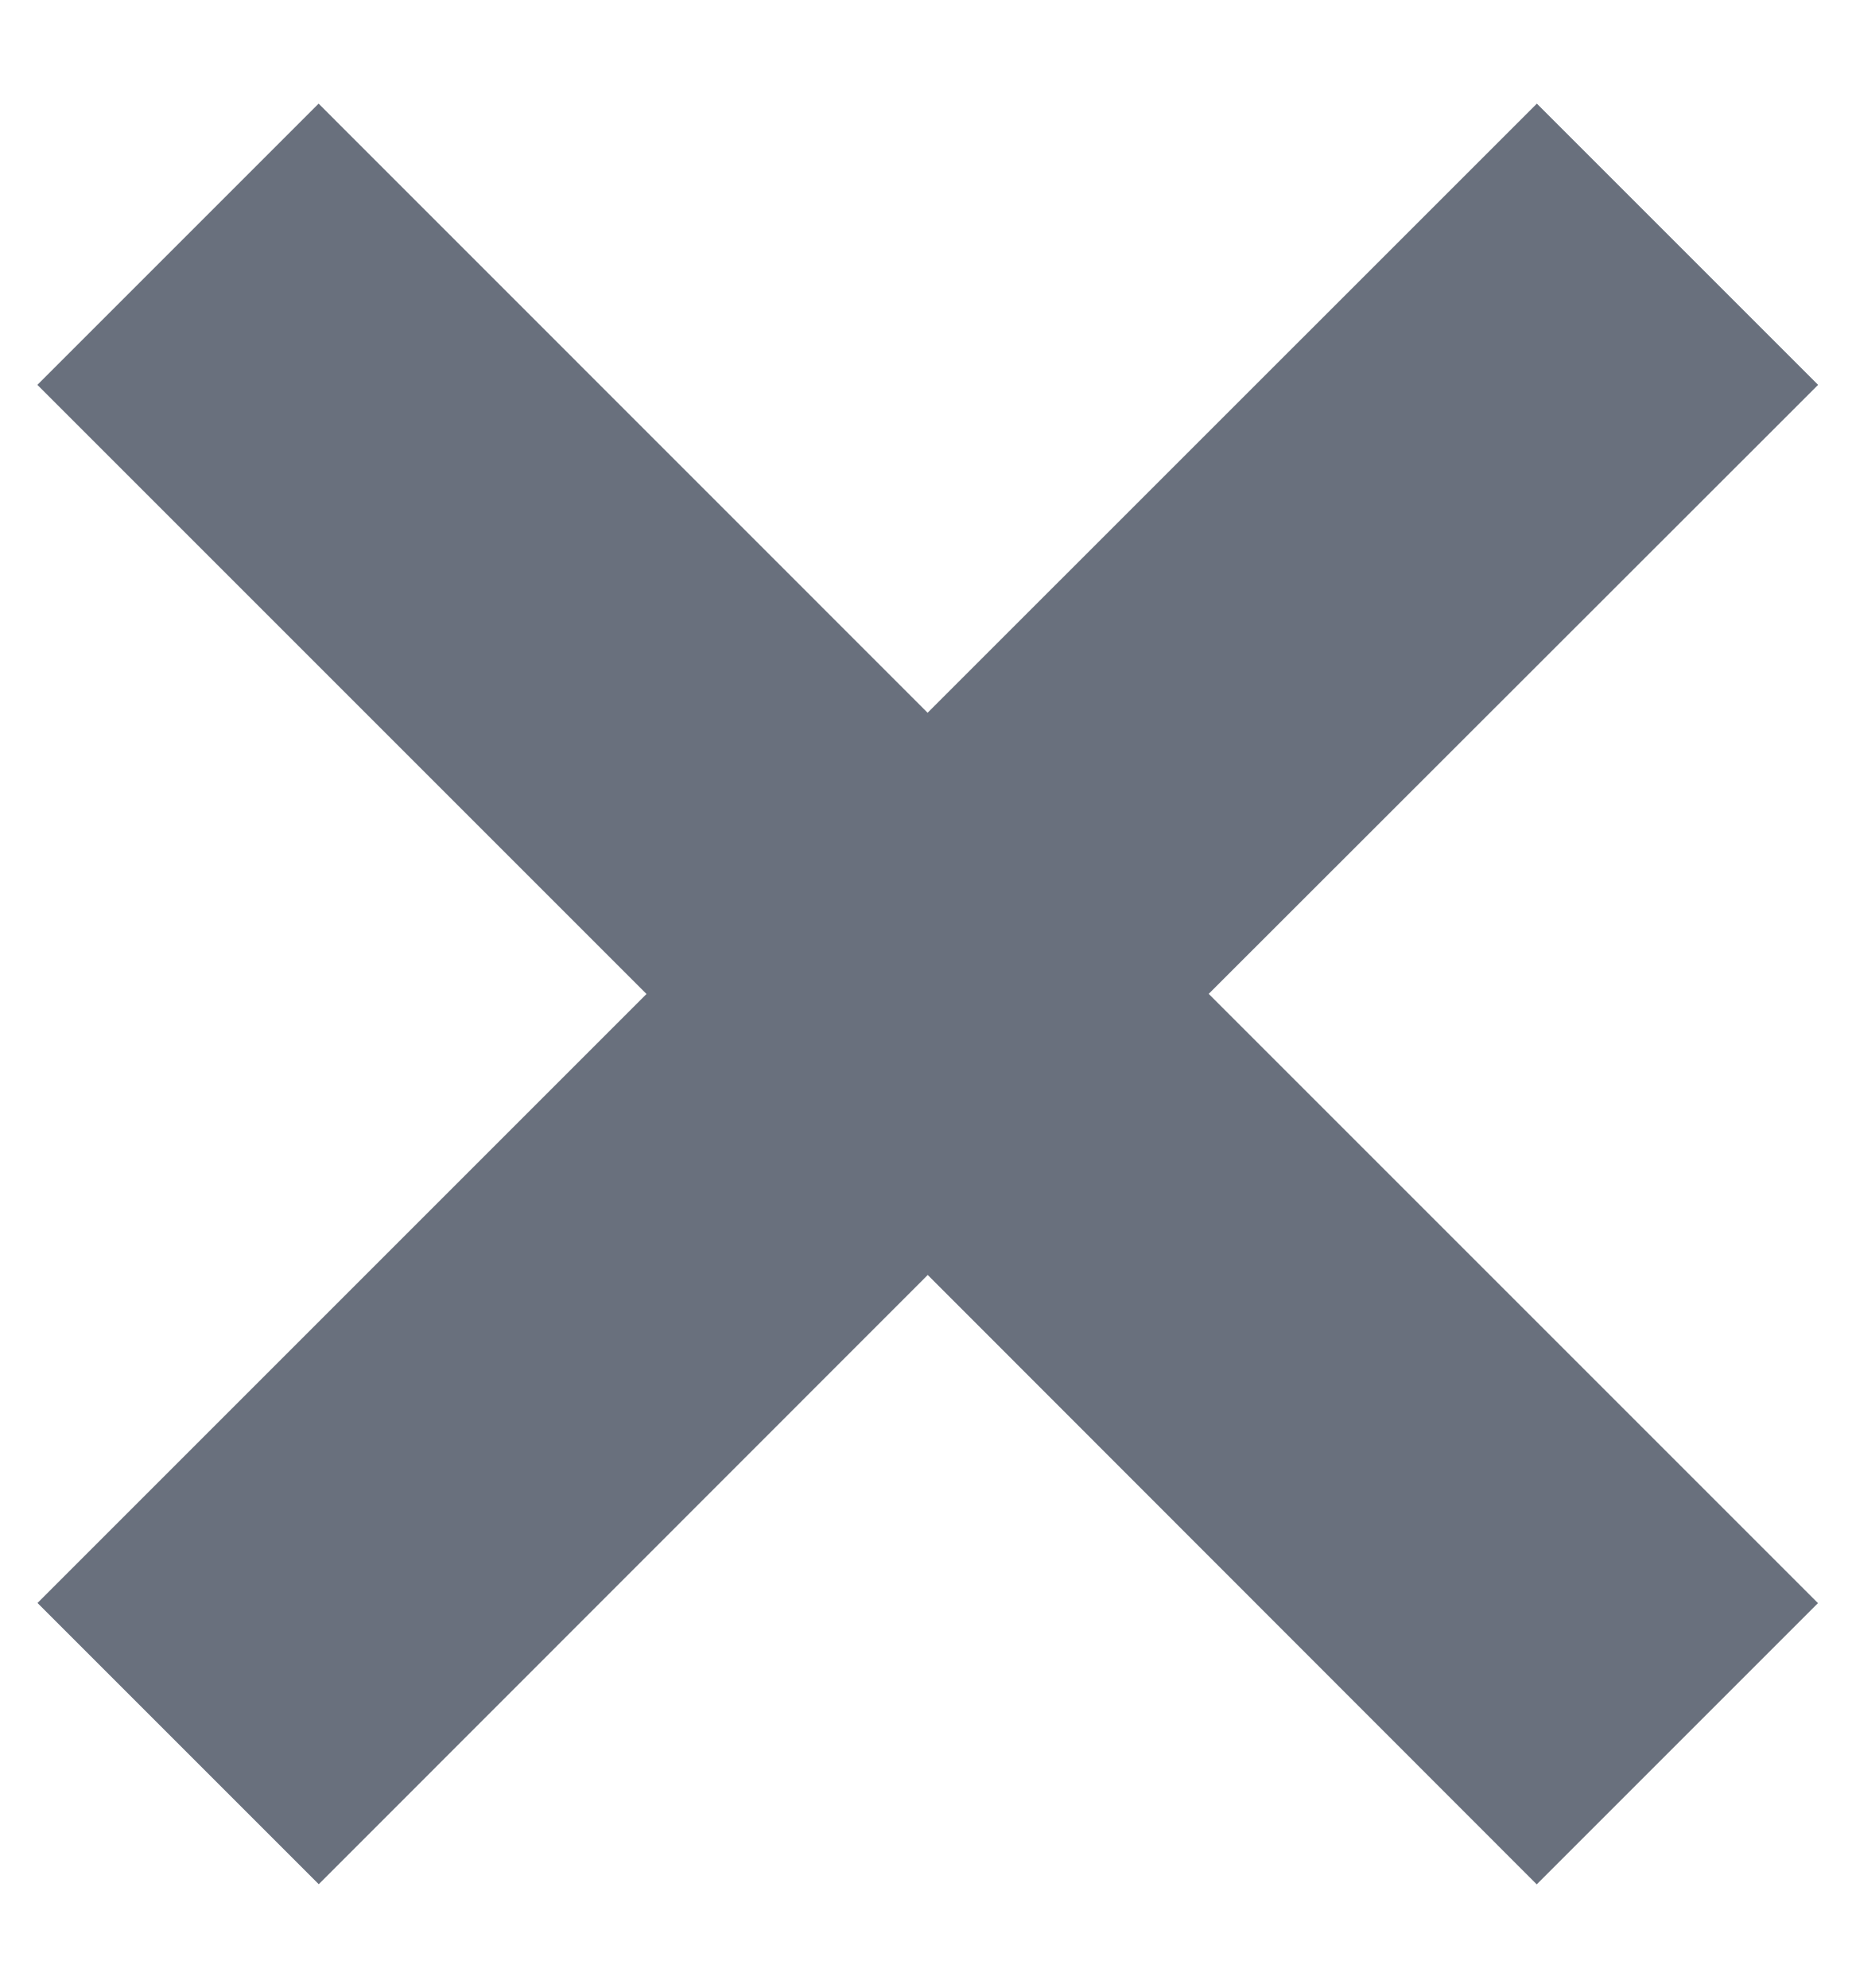
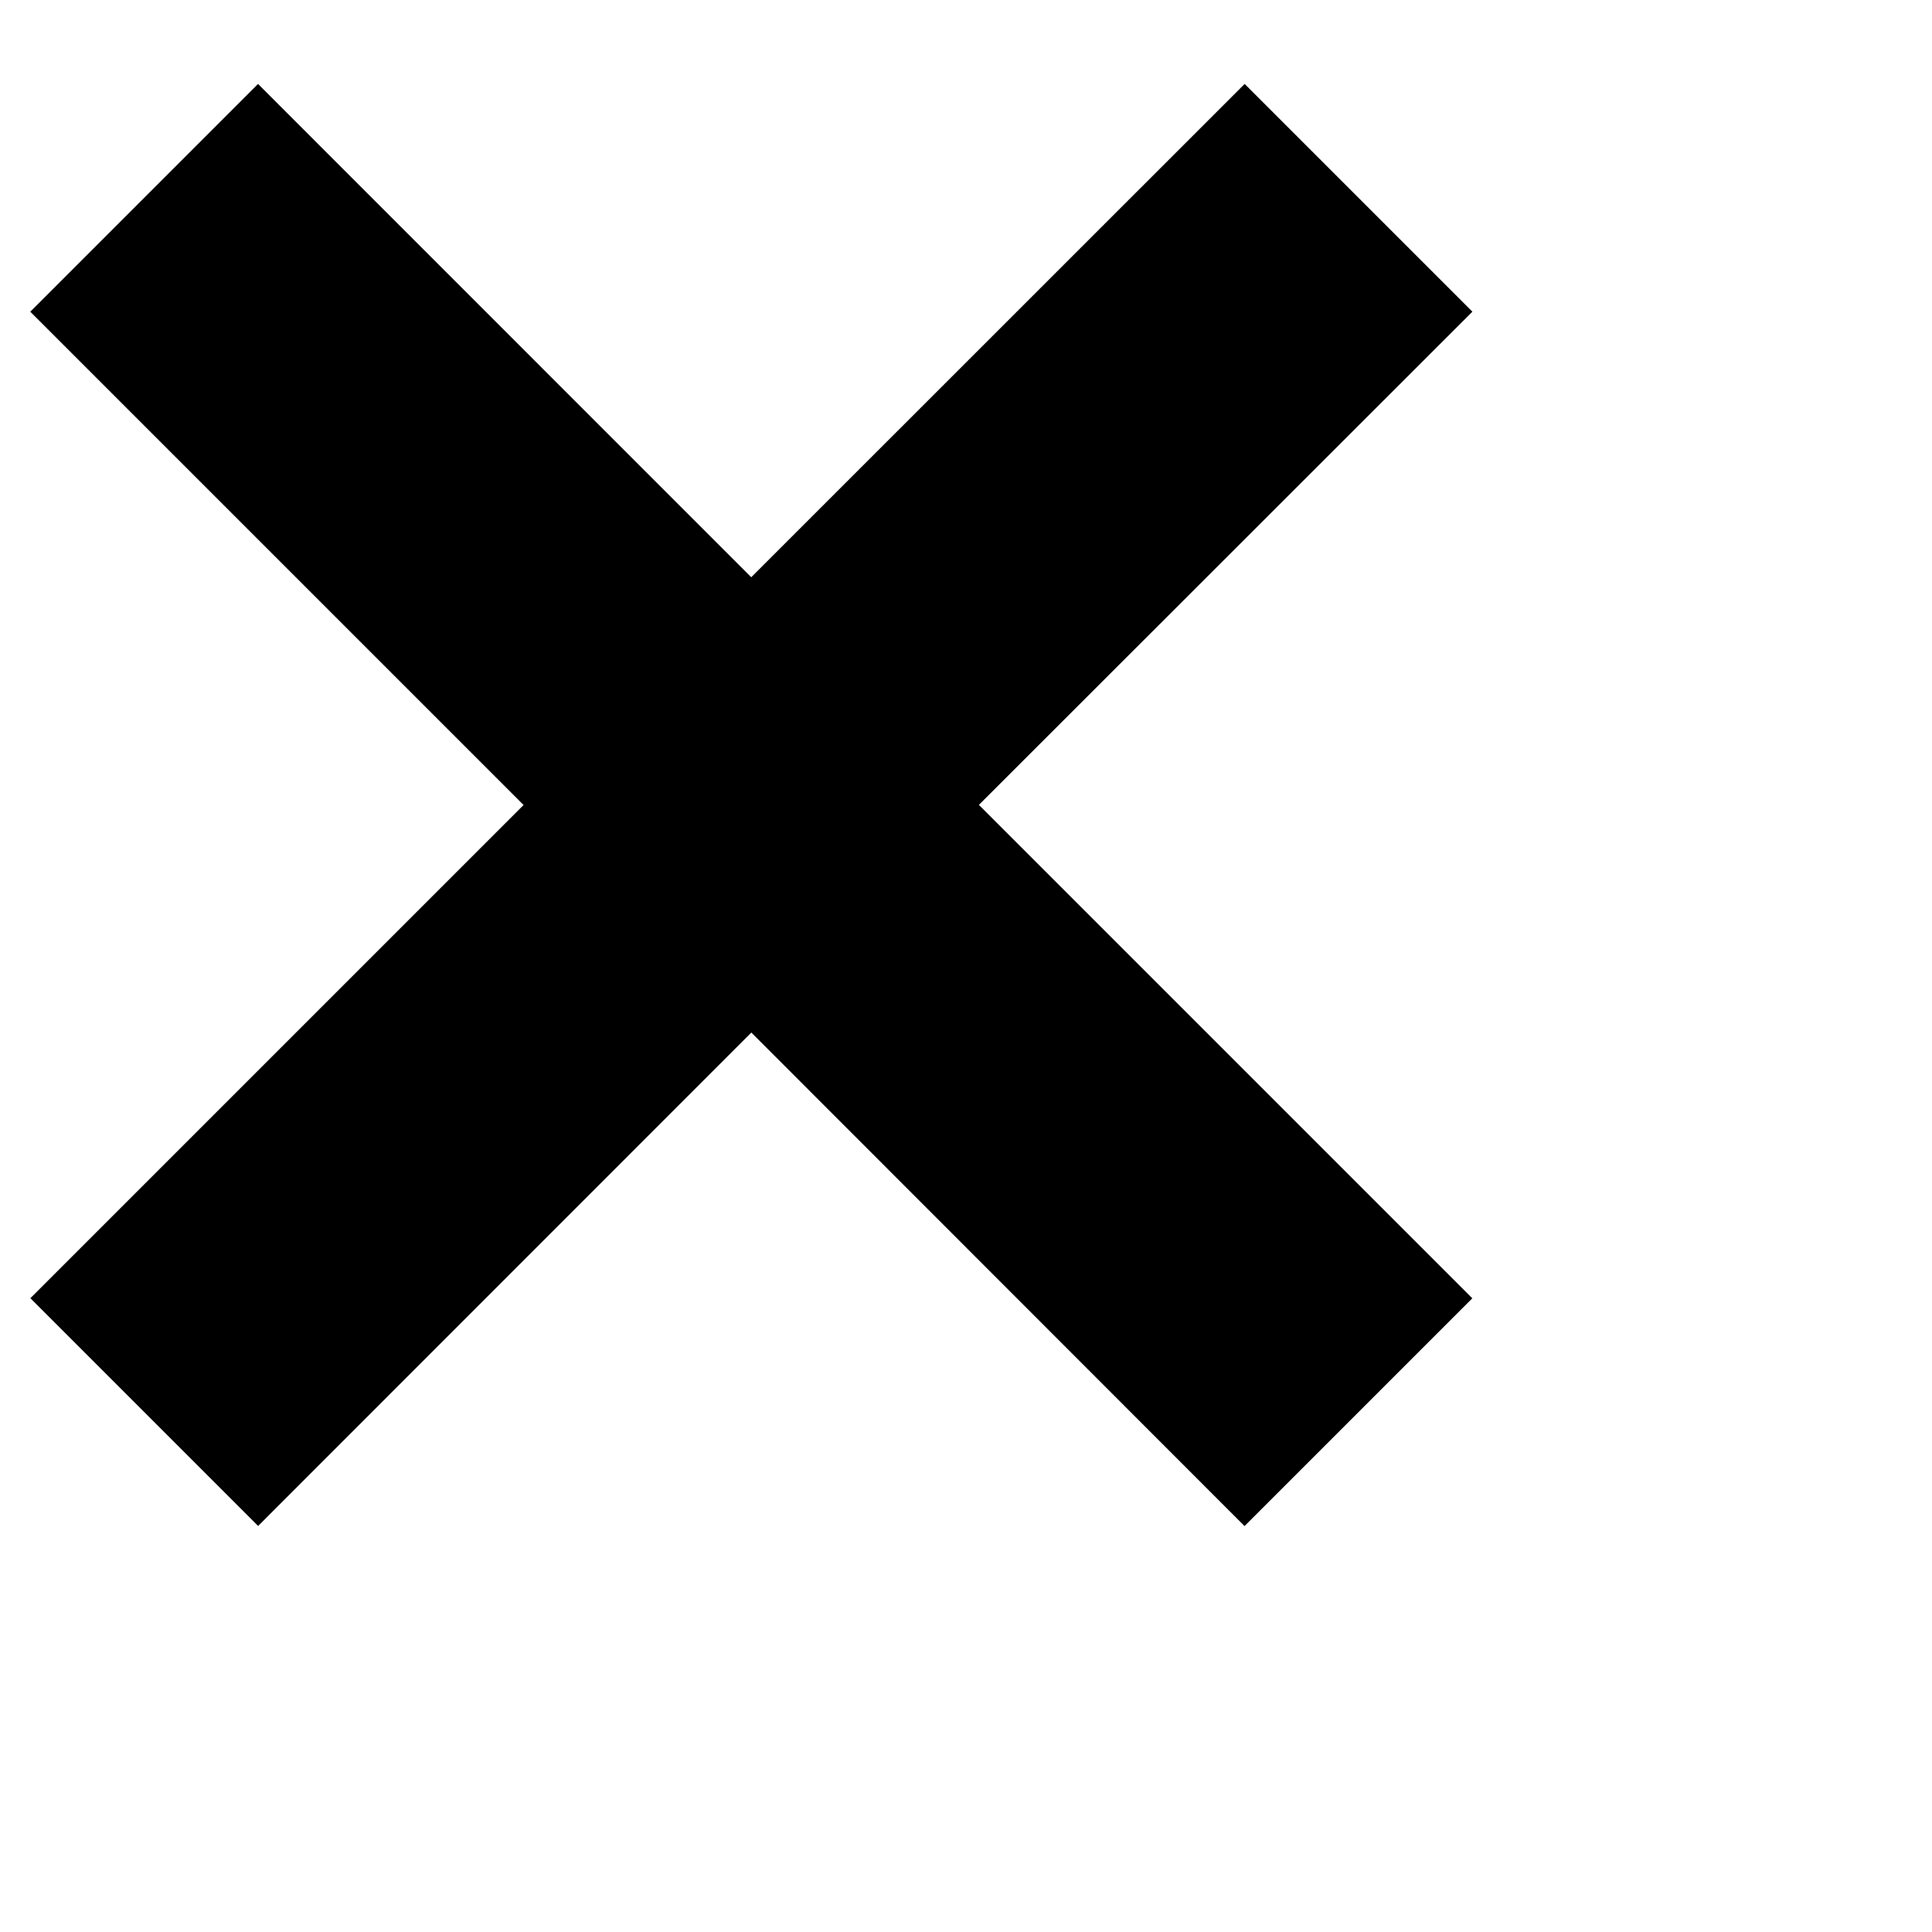
- <svg xmlns="http://www.w3.org/2000/svg" width="14" height="15">
-   <path d="m11.596.782 2.122 2.122L9.12 7.499l4.597 4.597-2.122 2.122L7 9.62l-4.595 4.597-2.122-2.122L4.878 7.5.282 2.904 2.404.782l4.595 4.596L11.596.782Z" fill="#69707D" fill-rule="evenodd" />
+ <svg xmlns="http://www.w3.org/2000/svg" width="18" height="18">
+   <path d="m11.596.782 2.122 2.122L9.12 7.499l4.597 4.597-2.122 2.122L7 9.62l-4.595 4.597-2.122-2.122L4.878 7.5.282 2.904 2.404.782l4.595 4.596L11.596.782Z" fill="currentColor" fill-rule="evenodd" />
</svg>
